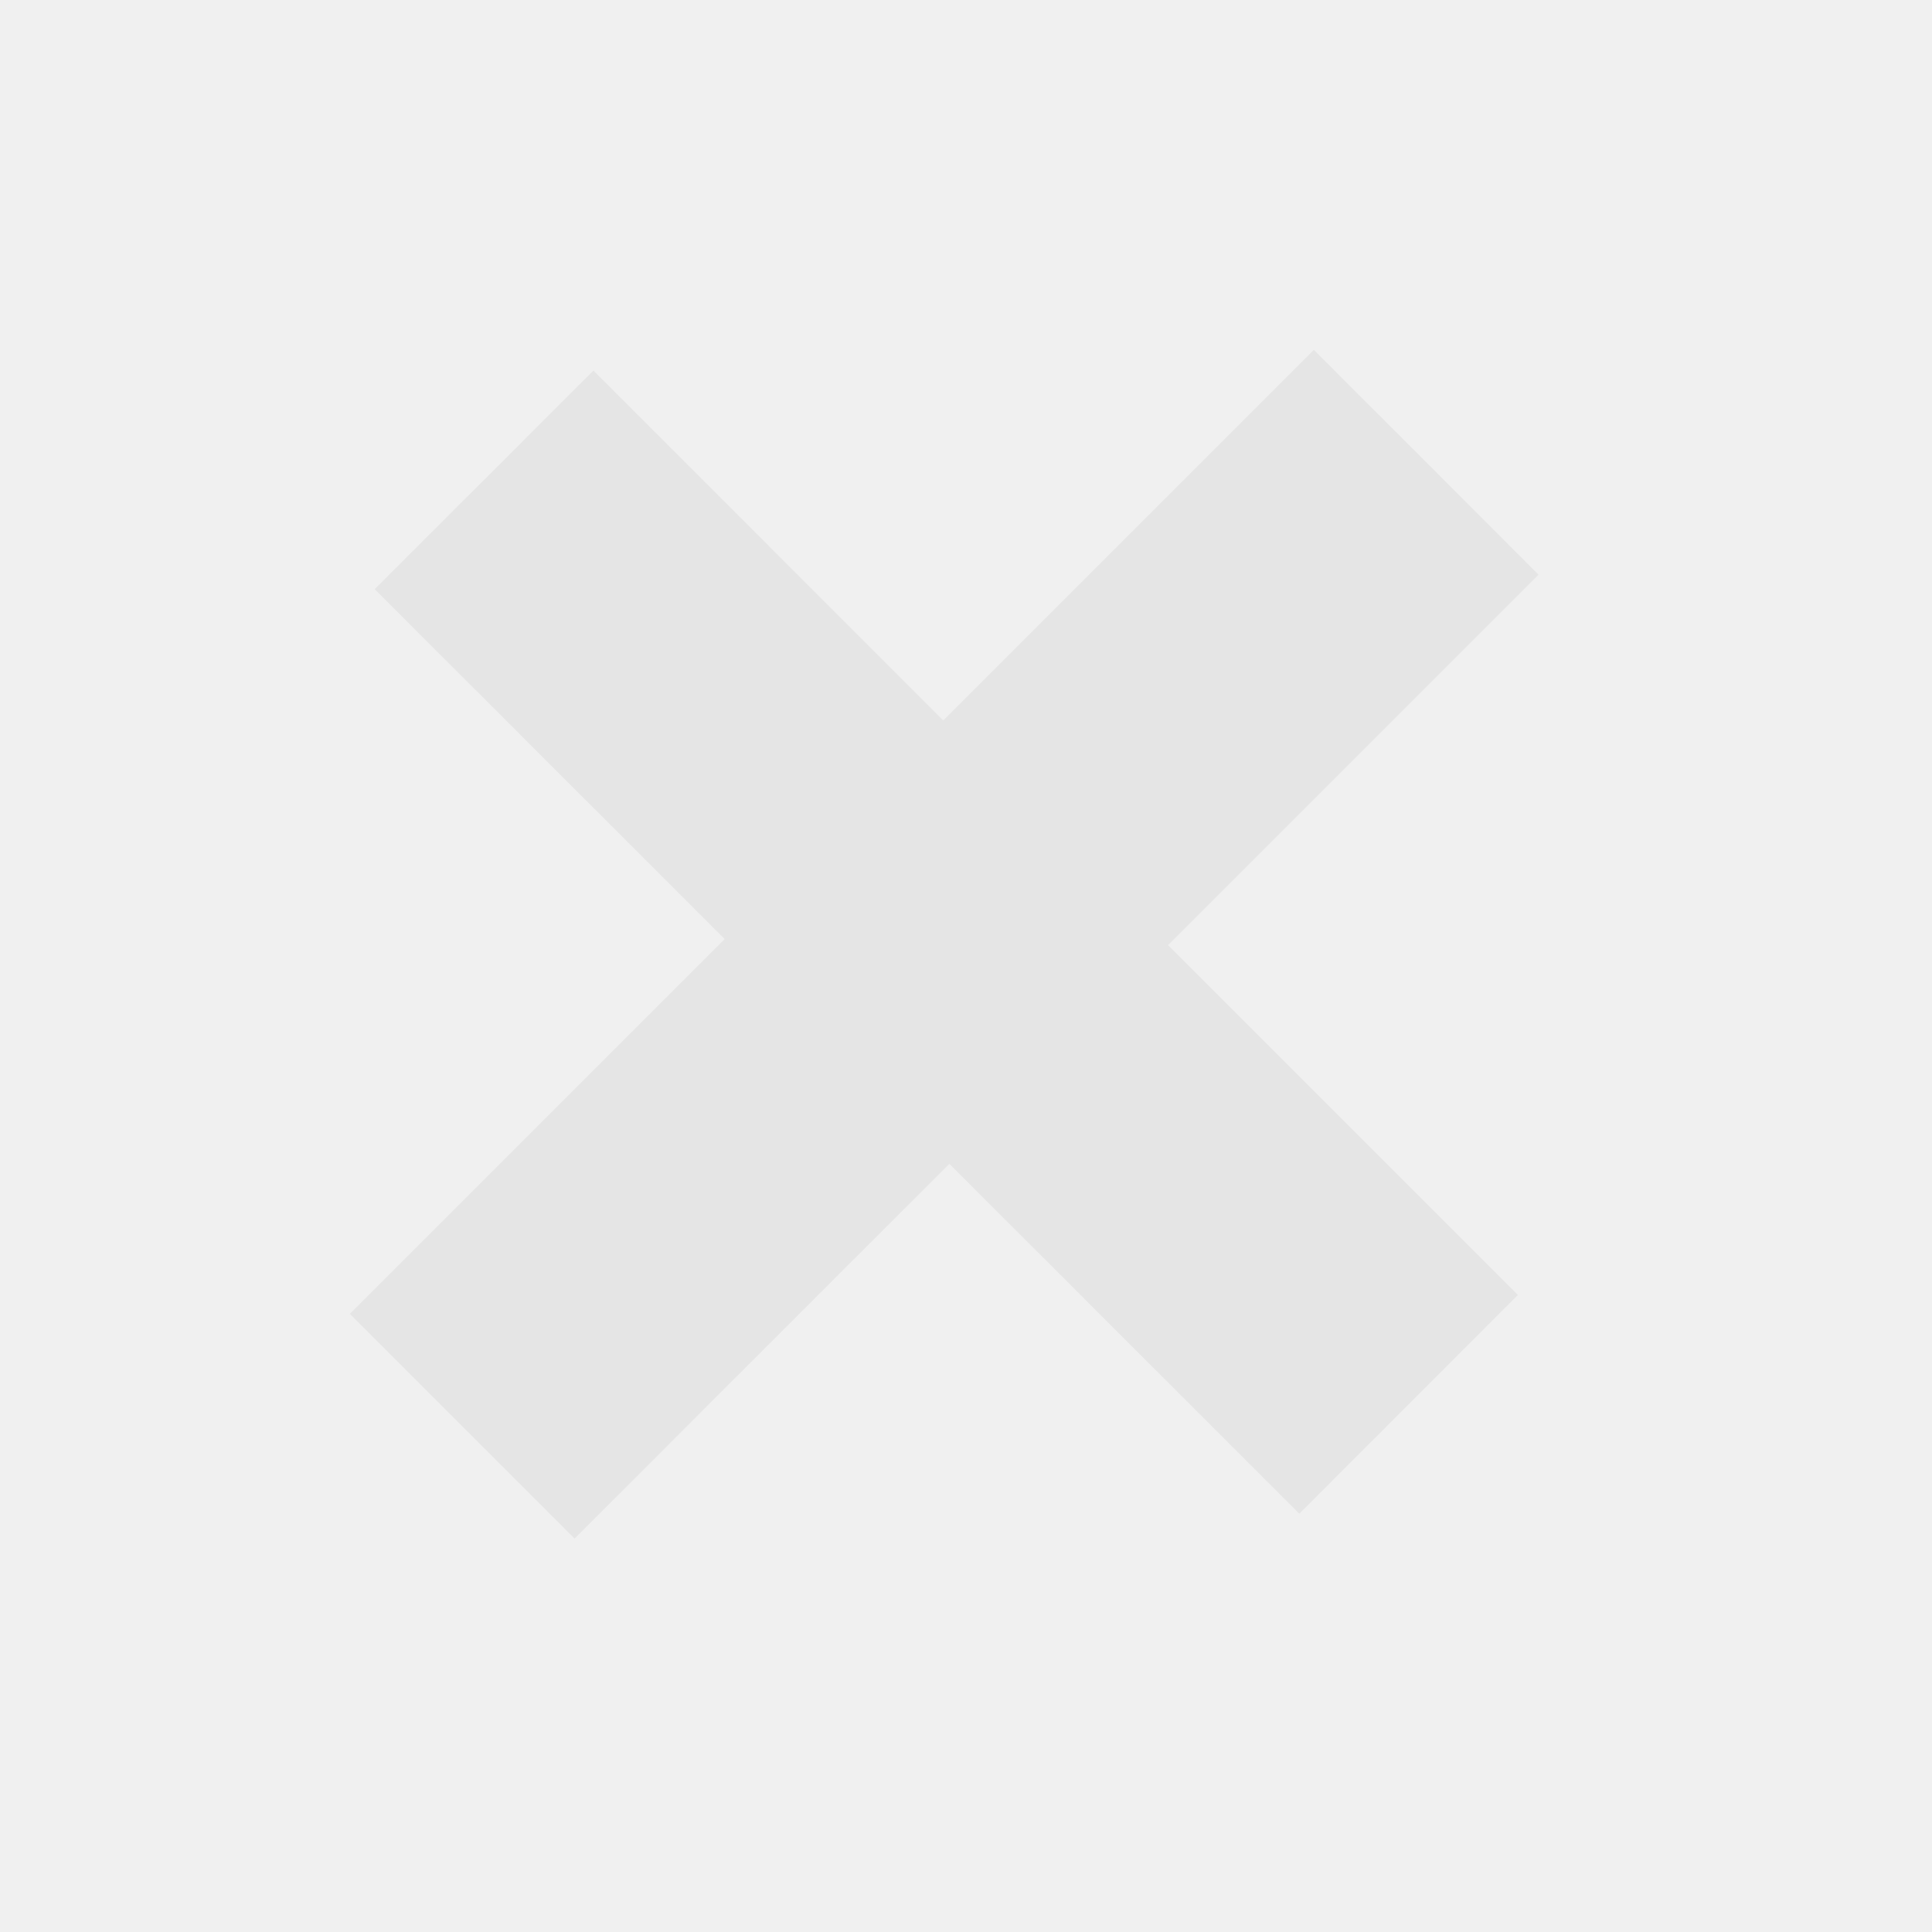
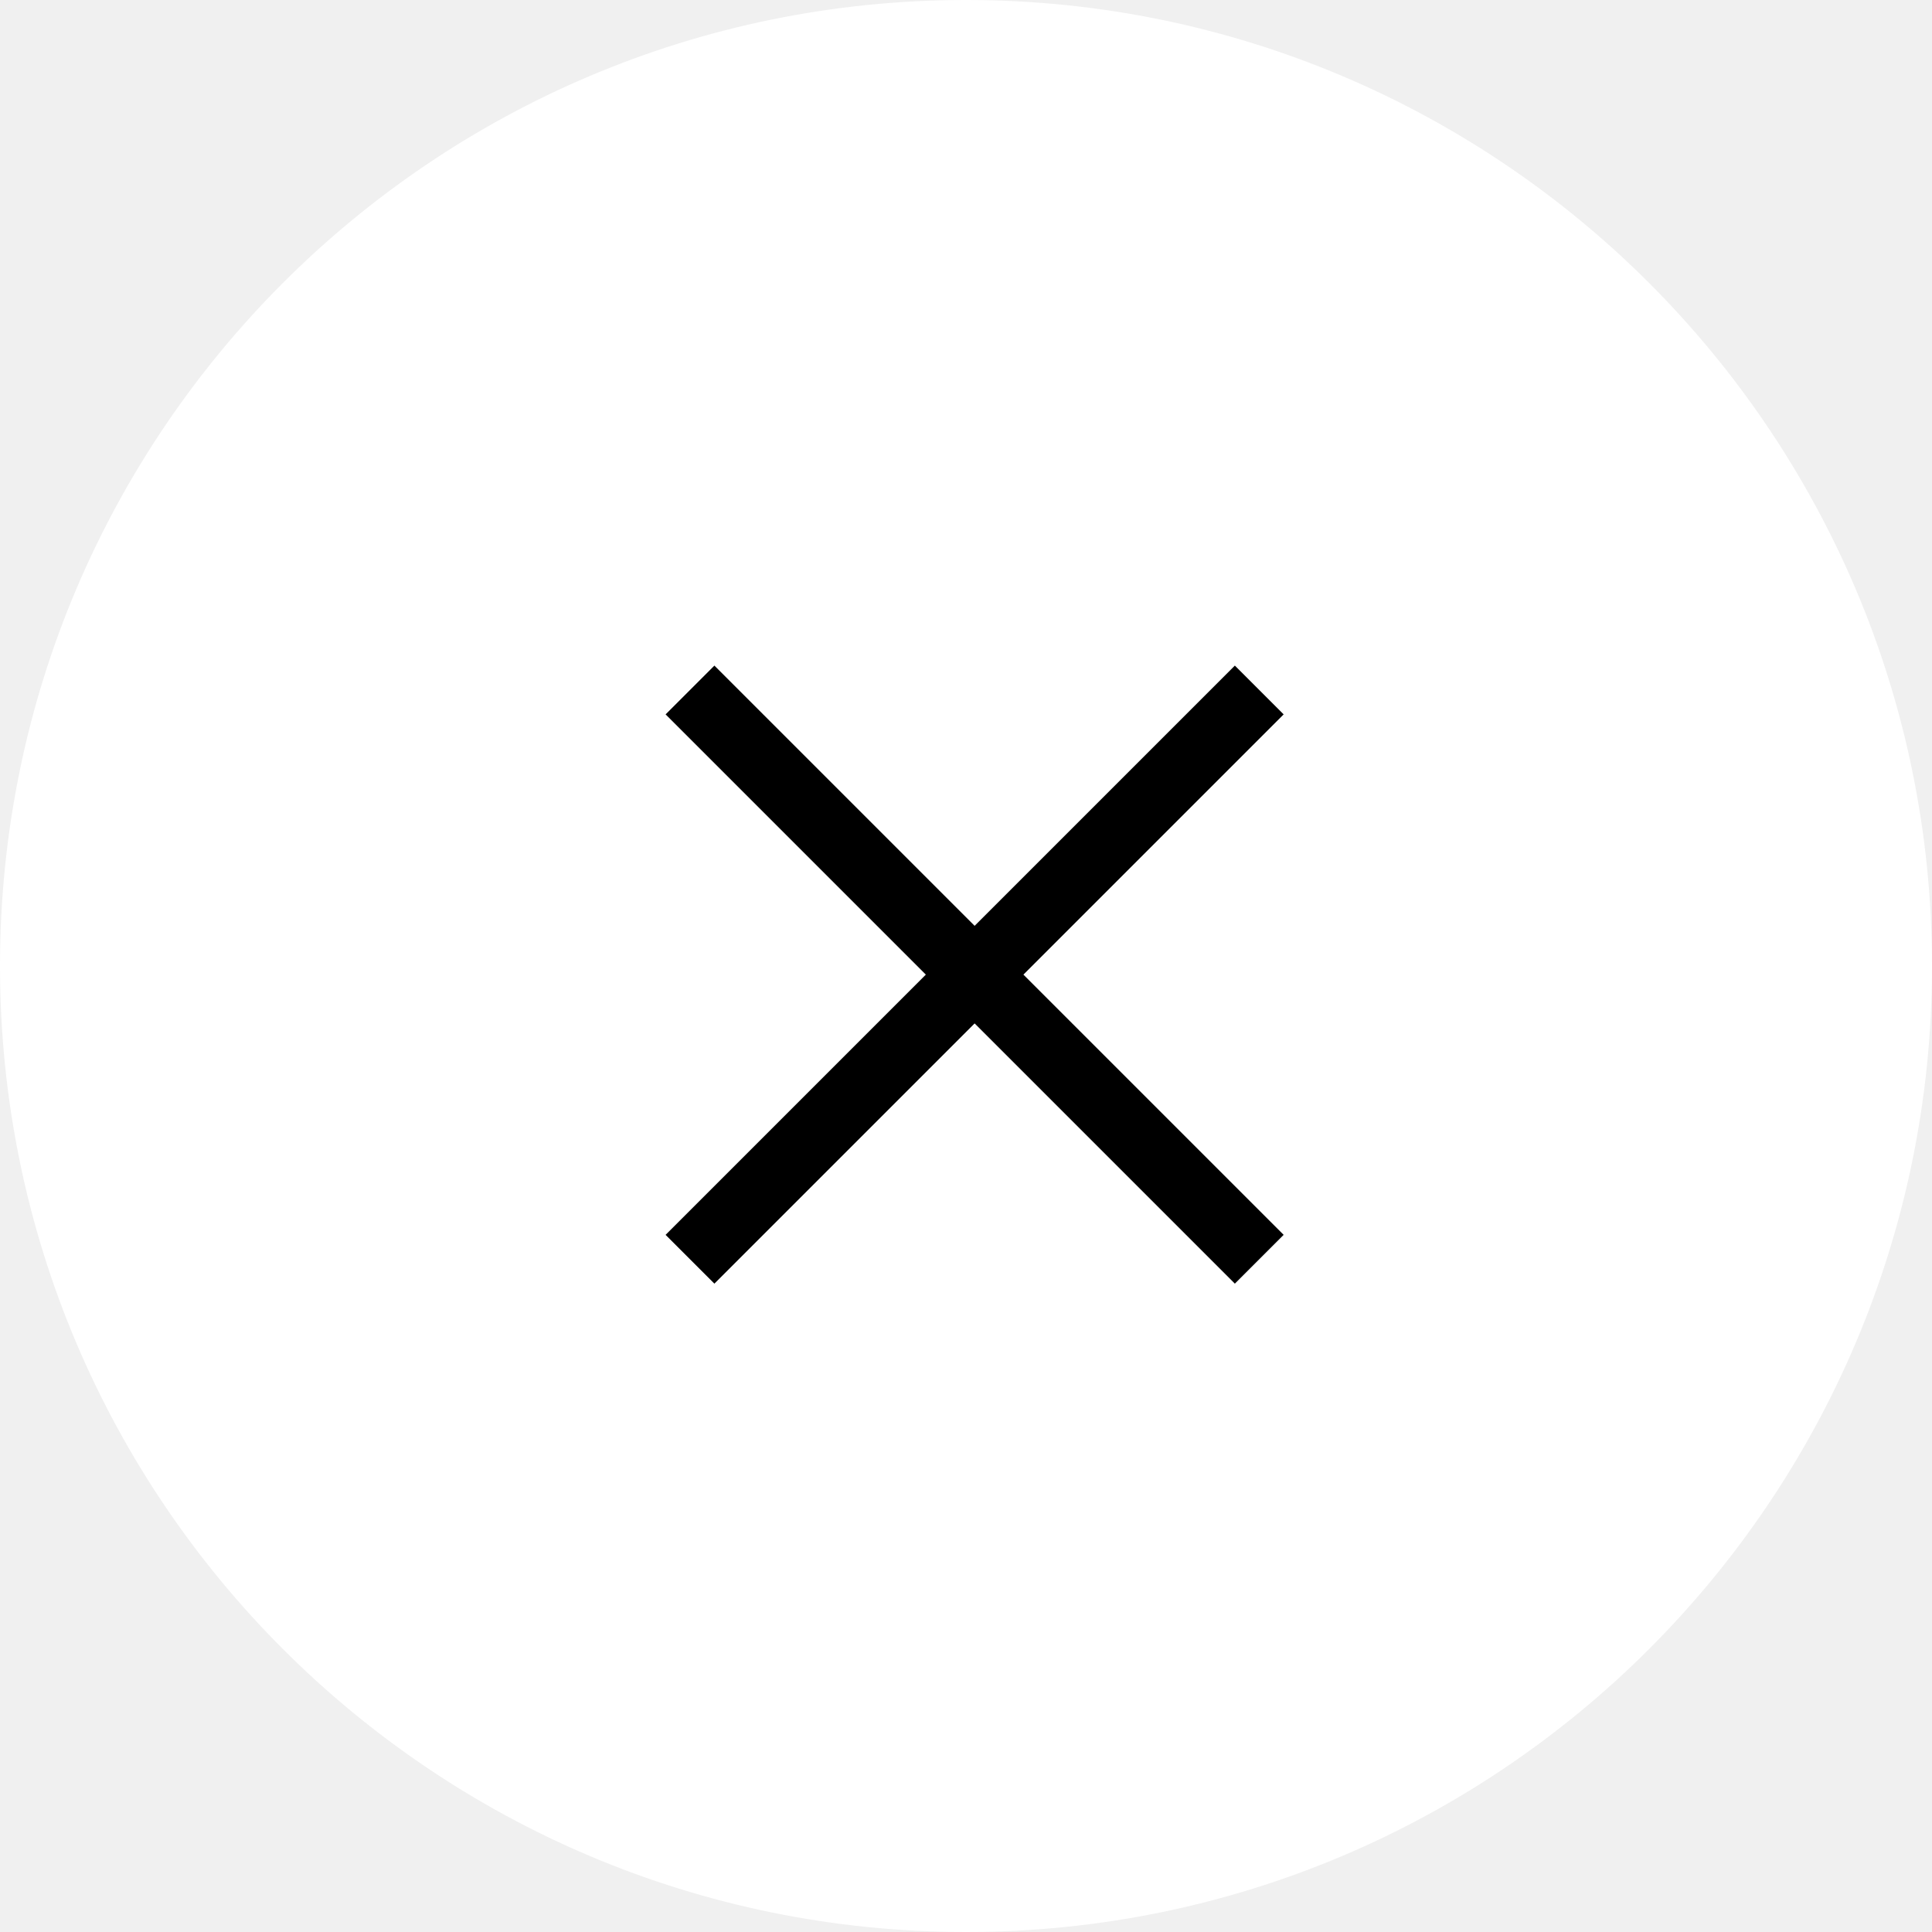
- <svg xmlns="http://www.w3.org/2000/svg" width="28" height="28" viewBox="0 0 28 28" fill="none">
-   <path opacity="0.3" d="M13.758 16.867L8.327 22.299L5.07 19.042L10.502 13.61L5.43 8.539L8.6 5.37L13.671 10.441L19.041 5.071L22.297 8.328L16.928 13.697L21.999 18.768L18.83 21.938L13.758 16.867Z" fill="#CCCCCC" />
+ <svg xmlns="http://www.w3.org/2000/svg" width="56" height="56" viewBox="0 0 56 56" fill="none">
+   <circle cx="28" cy="28" r="28" fill="white" />
+   <path d="M20 20L28.25 28.25M28.25 28.25L36.5 36.5M28.25 28.25L36.5 20M28.25 28.25L20 36.5" stroke-width="2" stroke="black" />
</svg>
